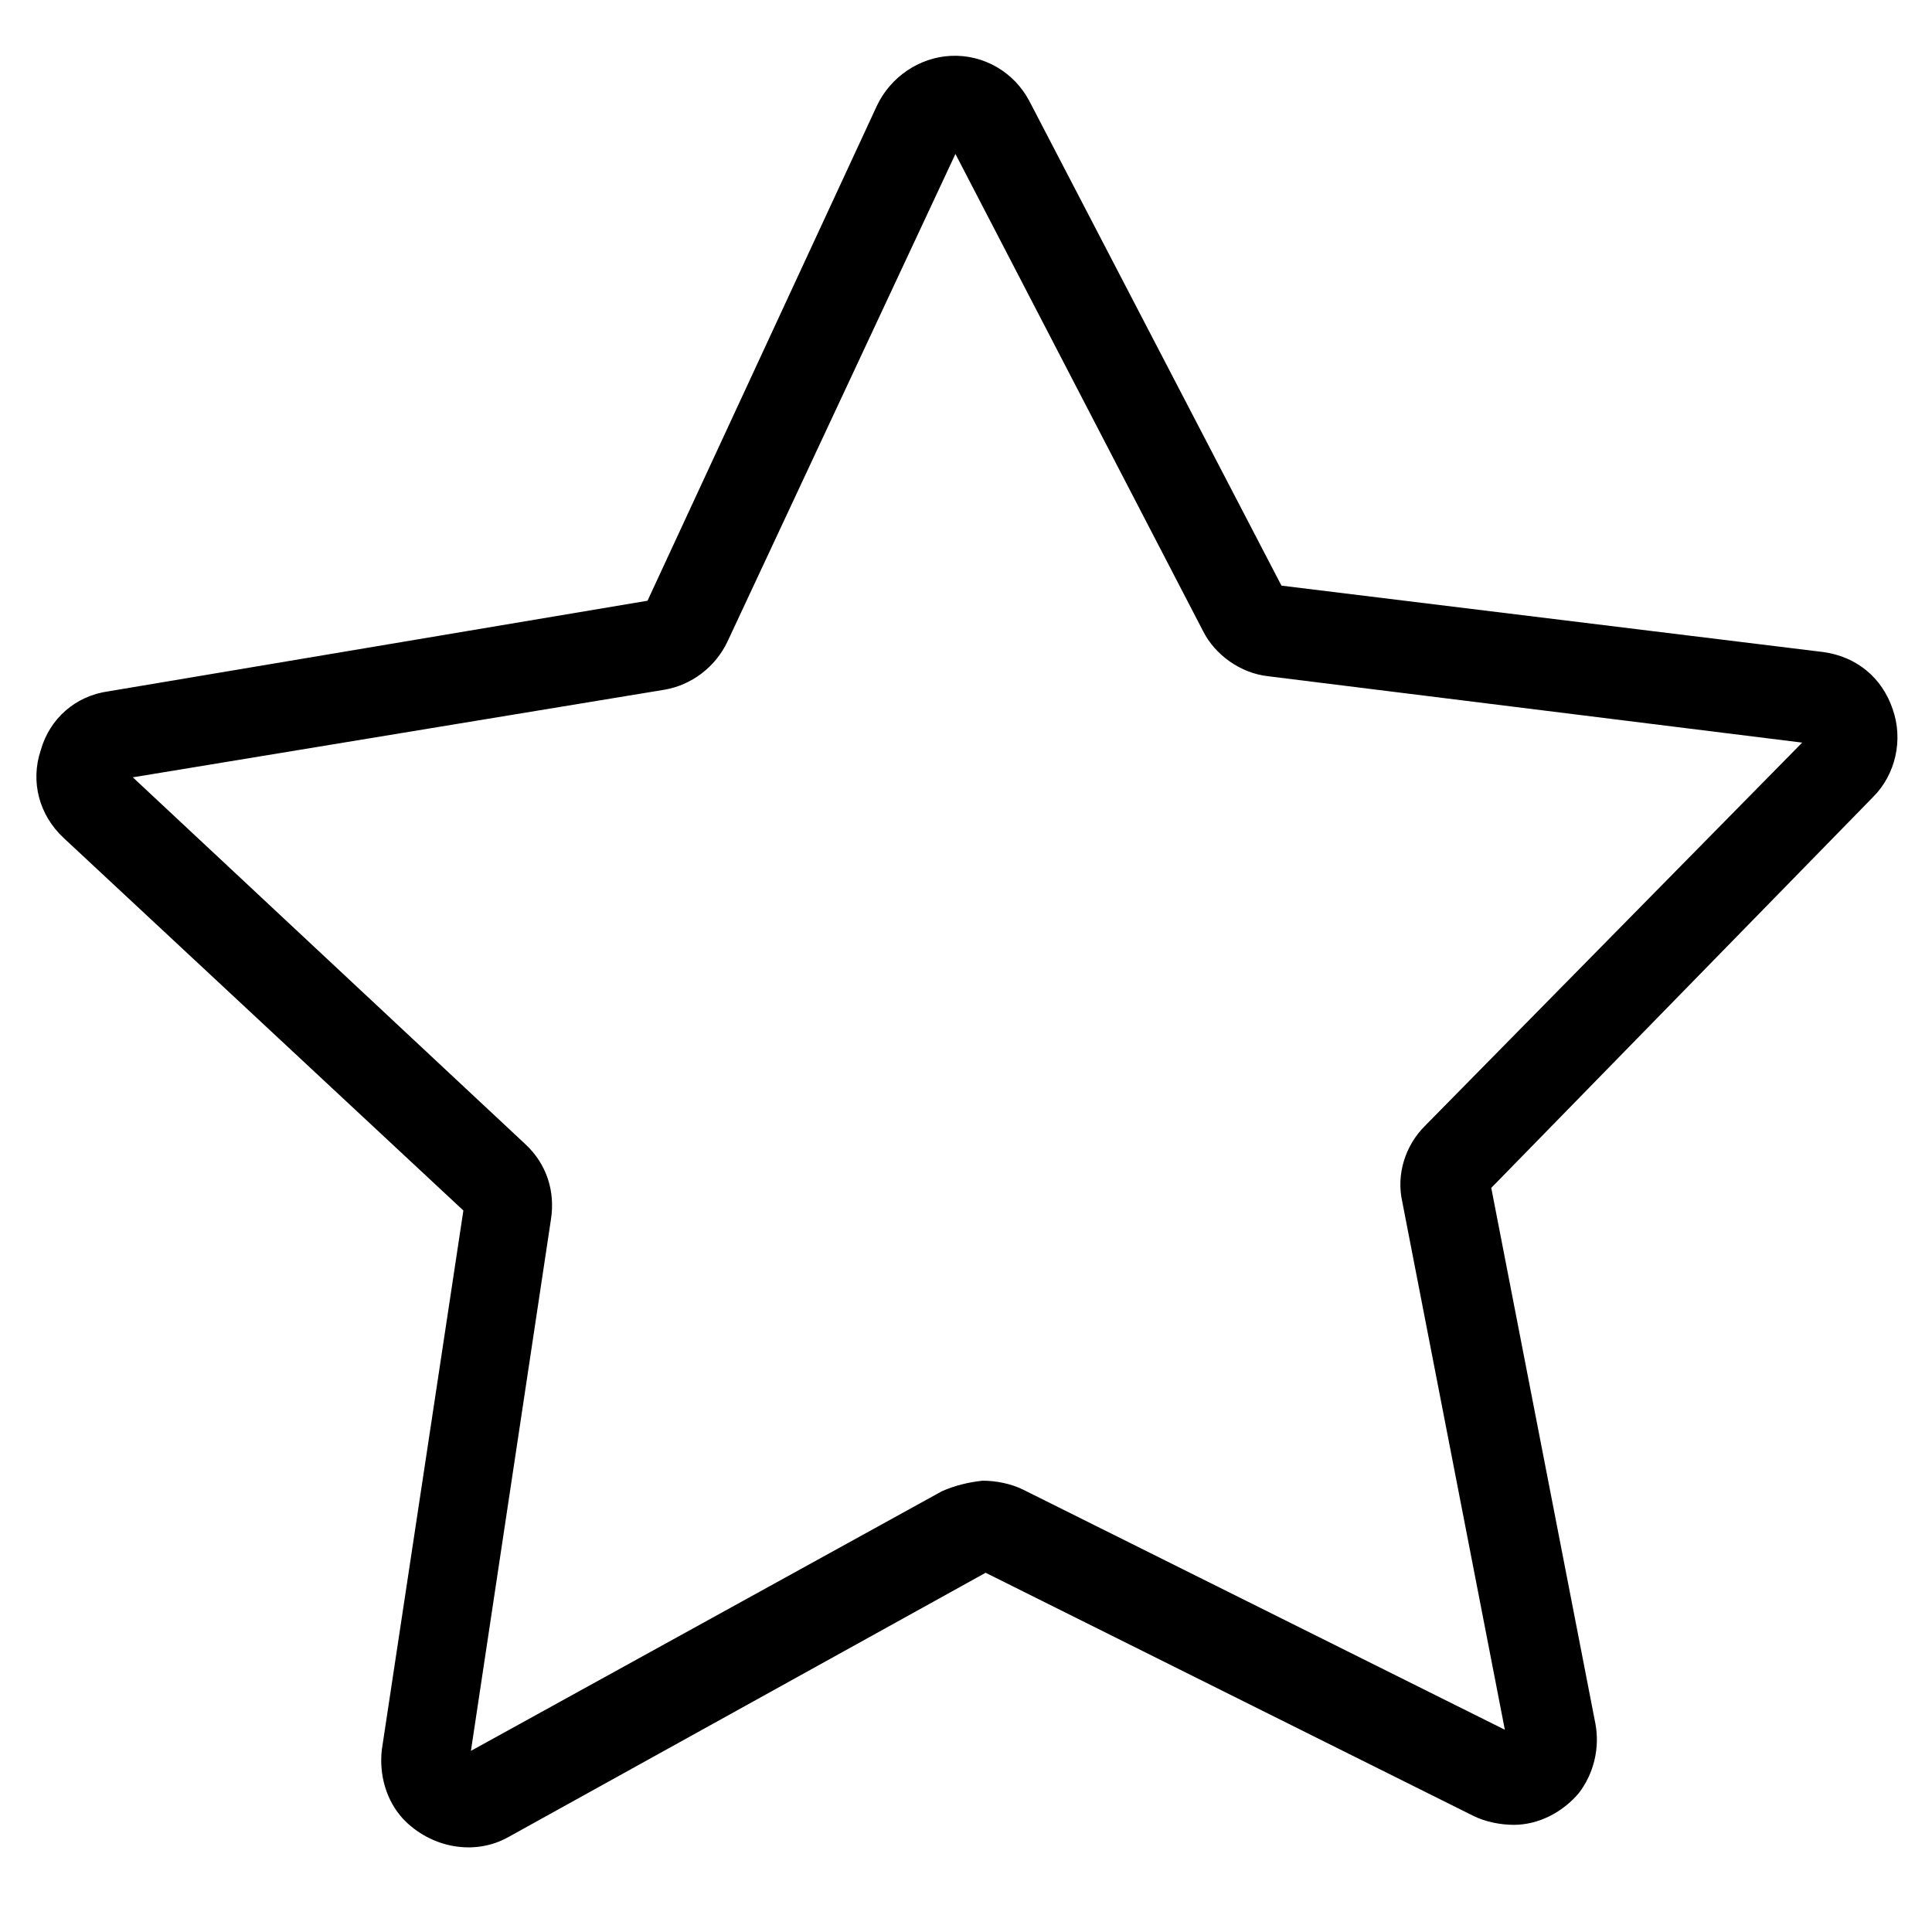
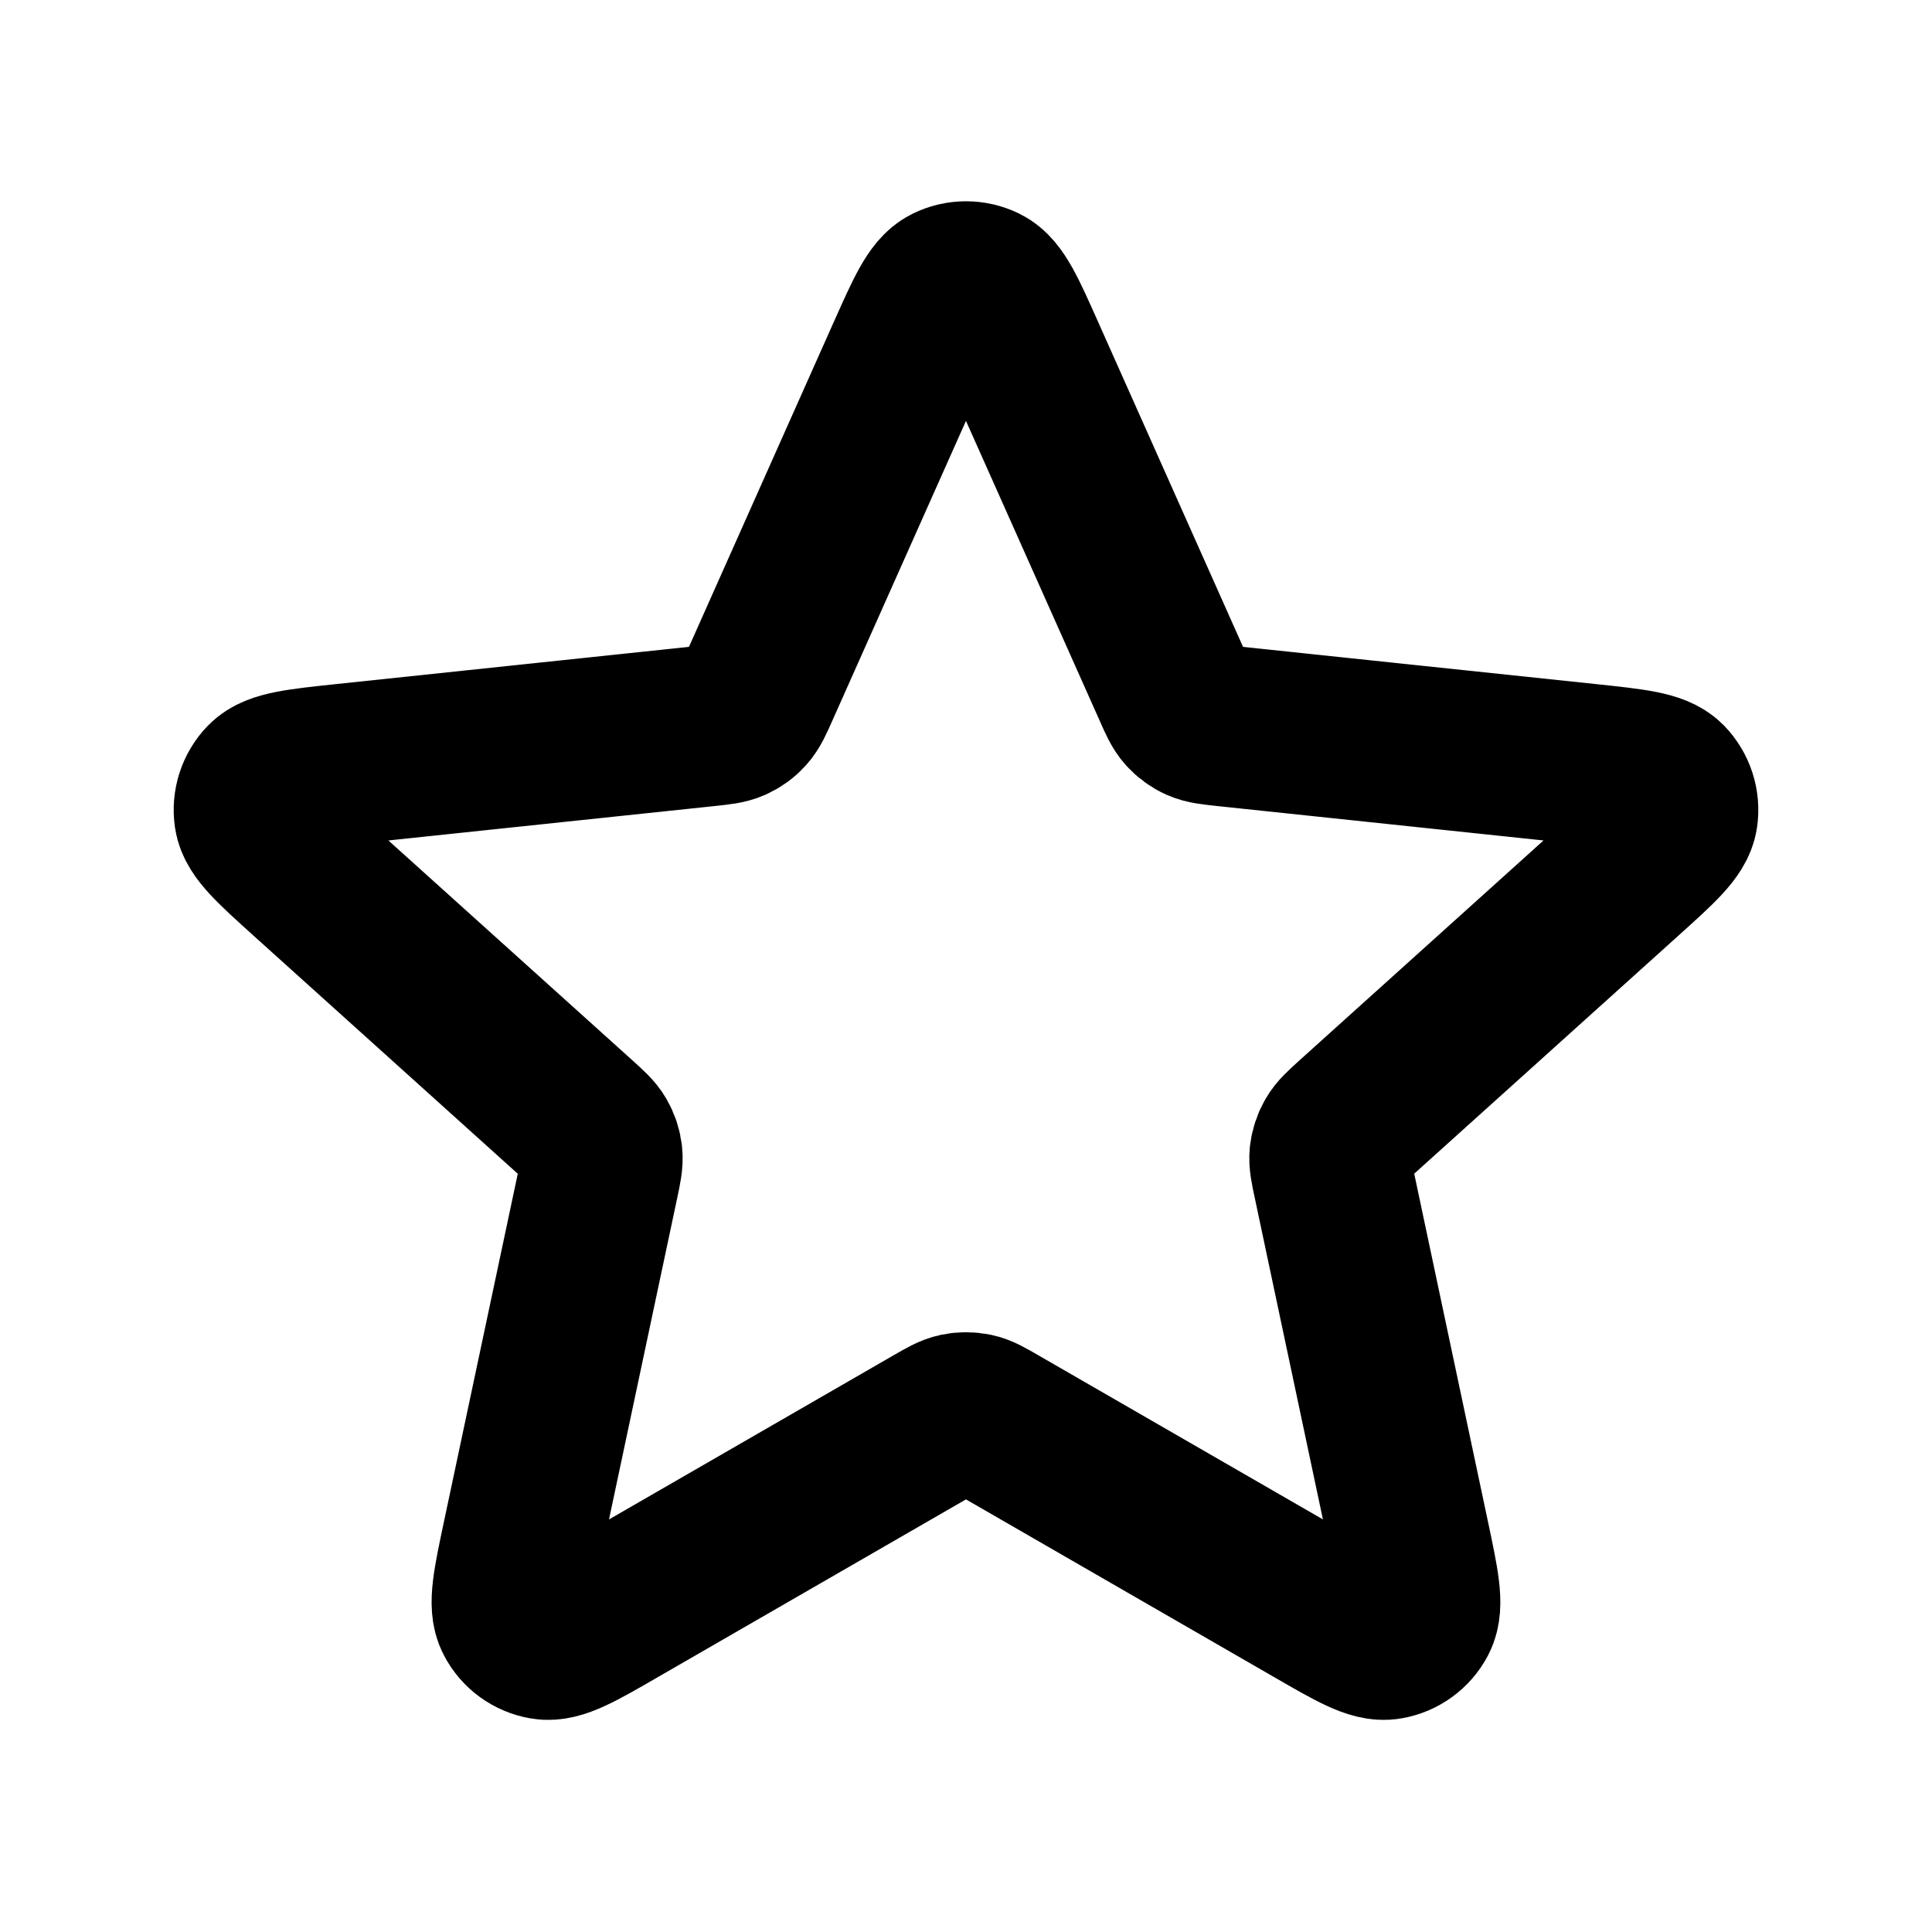
- <svg xmlns="http://www.w3.org/2000/svg" width="800px" height="800px" viewBox="0 0 1024 1024" fill="#000000" class="icon" version="1.1">
-   <path d="M802.4 967.2c-7.2 0-15.2-1.6-21.6-4.8l-258.4-128.8-252.8 140c-18.4 10.4-41.6 5.6-56-9.6-8.8-9.6-12.8-23.2-11.2-36.8l43.2-285.6L33.6 444C20.8 432 16 414.4 21.6 397.6c4.8-16.8 18.4-28.8 36-31.2l285.6-48L464.8 56c7.2-15.2 22.4-25.6 39.2-26.4 17.6-0.8 33.6 8.8 41.6 24l133.6 256.8 287.2 35.2c17.6 2.4 31.2 13.6 36.8 30.4 5.6 16 1.6 34.4-10.4 46.4L790.4 629.6l55.2 284c2.4 12.8-0.8 26.4-8.8 36.8-8.8 10.4-21.6 16.8-34.4 16.8zM520.8 784.8c7.2 0 15.2 1.6 21.6 4.8l255.2 127.2-54.4-280c-3.2-14.4 1.6-29.6 12-40l200-203.2L672 358.4c-14.4-1.6-28-11.2-34.4-24L506.4 81.6 385.6 340c-6.4 13.6-19.2 23.2-33.6 25.6L70.4 412l208 194.4c11.2 10.4 16 24.8 13.6 40L249.6 928l249.6-137.6c7.2-3.2 14.4-4.8 21.6-5.6z" fill="" />
+ <svg xmlns="http://www.w3.org/2000/svg" width="30px" height="30px" viewBox="0 0 24 24" fill="none">
+   <path d="M11.269 4.411C11.501 3.892 11.616 3.632 11.778 3.552C11.918 3.483 12.082 3.483 12.222 3.552C12.383 3.632 12.499 3.892 12.73 4.411L14.575 8.548C14.643 8.702 14.677 8.778 14.73 8.837C14.777 8.889 14.834 8.931 14.898 8.959C14.97 8.991 15.054 9 15.221 9.018L19.726 9.493C20.291 9.553 20.574 9.583 20.7 9.711C20.809 9.823 20.86 9.98 20.837 10.134C20.811 10.312 20.6 10.502 20.177 10.883L16.812 13.915C16.688 14.028 16.625 14.084 16.586 14.153C16.551 14.213 16.529 14.281 16.521 14.35C16.513 14.429 16.531 14.511 16.566 14.676L17.505 19.106C17.623 19.663 17.682 19.941 17.599 20.1C17.526 20.239 17.393 20.335 17.239 20.361C17.062 20.392 16.816 20.25 16.323 19.965L12.399 17.702C12.254 17.618 12.181 17.576 12.104 17.56C12.035 17.546 11.964 17.546 11.896 17.56C11.819 17.576 11.746 17.618 11.6 17.702L7.677 19.965C7.184 20.25 6.938 20.392 6.76 20.361C6.606 20.335 6.473 20.239 6.401 20.1C6.317 19.941 6.376 19.663 6.494 19.106L7.434 14.676C7.469 14.511 7.486 14.429 7.478 14.35C7.471 14.281 7.449 14.213 7.414 14.153C7.374 14.084 7.312 14.028 7.187 13.915L3.822 10.883C3.4 10.502 3.189 10.312 3.163 10.134C3.14 9.98 3.191 9.823 3.3 9.711C3.426 9.583 3.709 9.553 4.274 9.493L8.778 9.018C8.946 9 9.029 8.991 9.101 8.959C9.165 8.931 9.223 8.889 9.269 8.837C9.322 8.778 9.357 8.702 9.425 8.548L11.269 4.411Z" stroke="#000000" stroke-width="2" stroke-linecap="round" stroke-linejoin="round" />
</svg>
